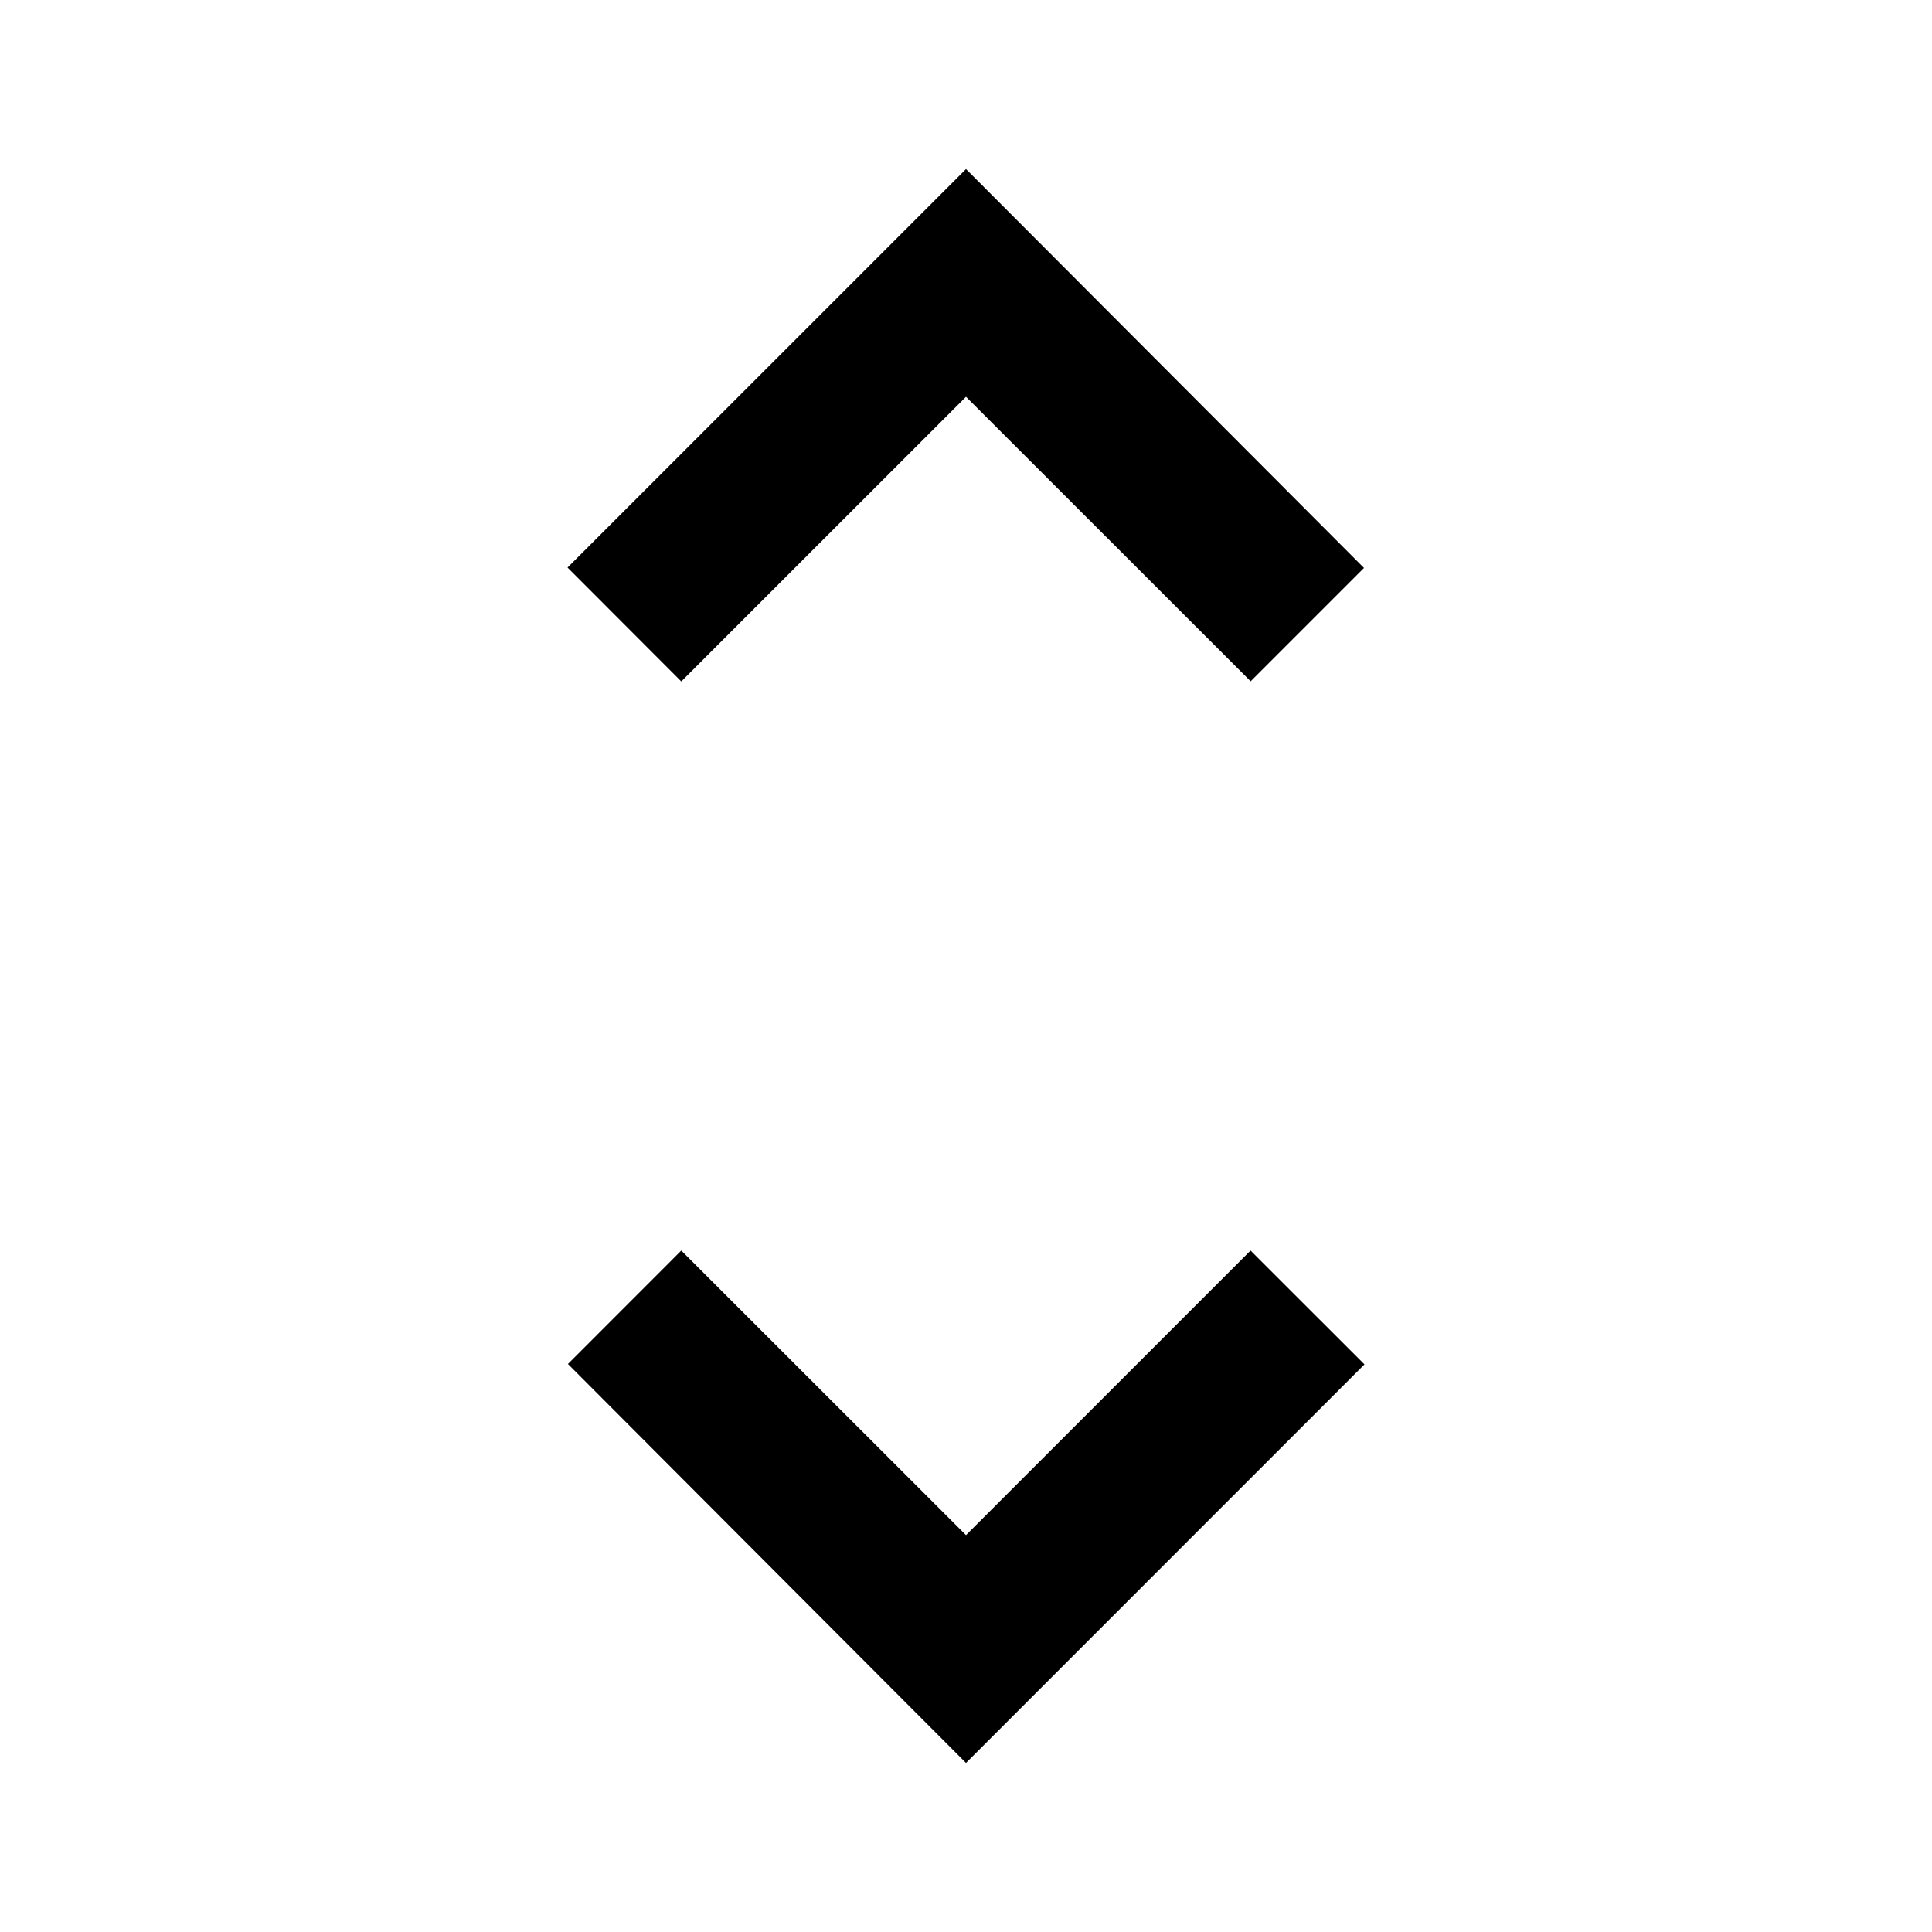
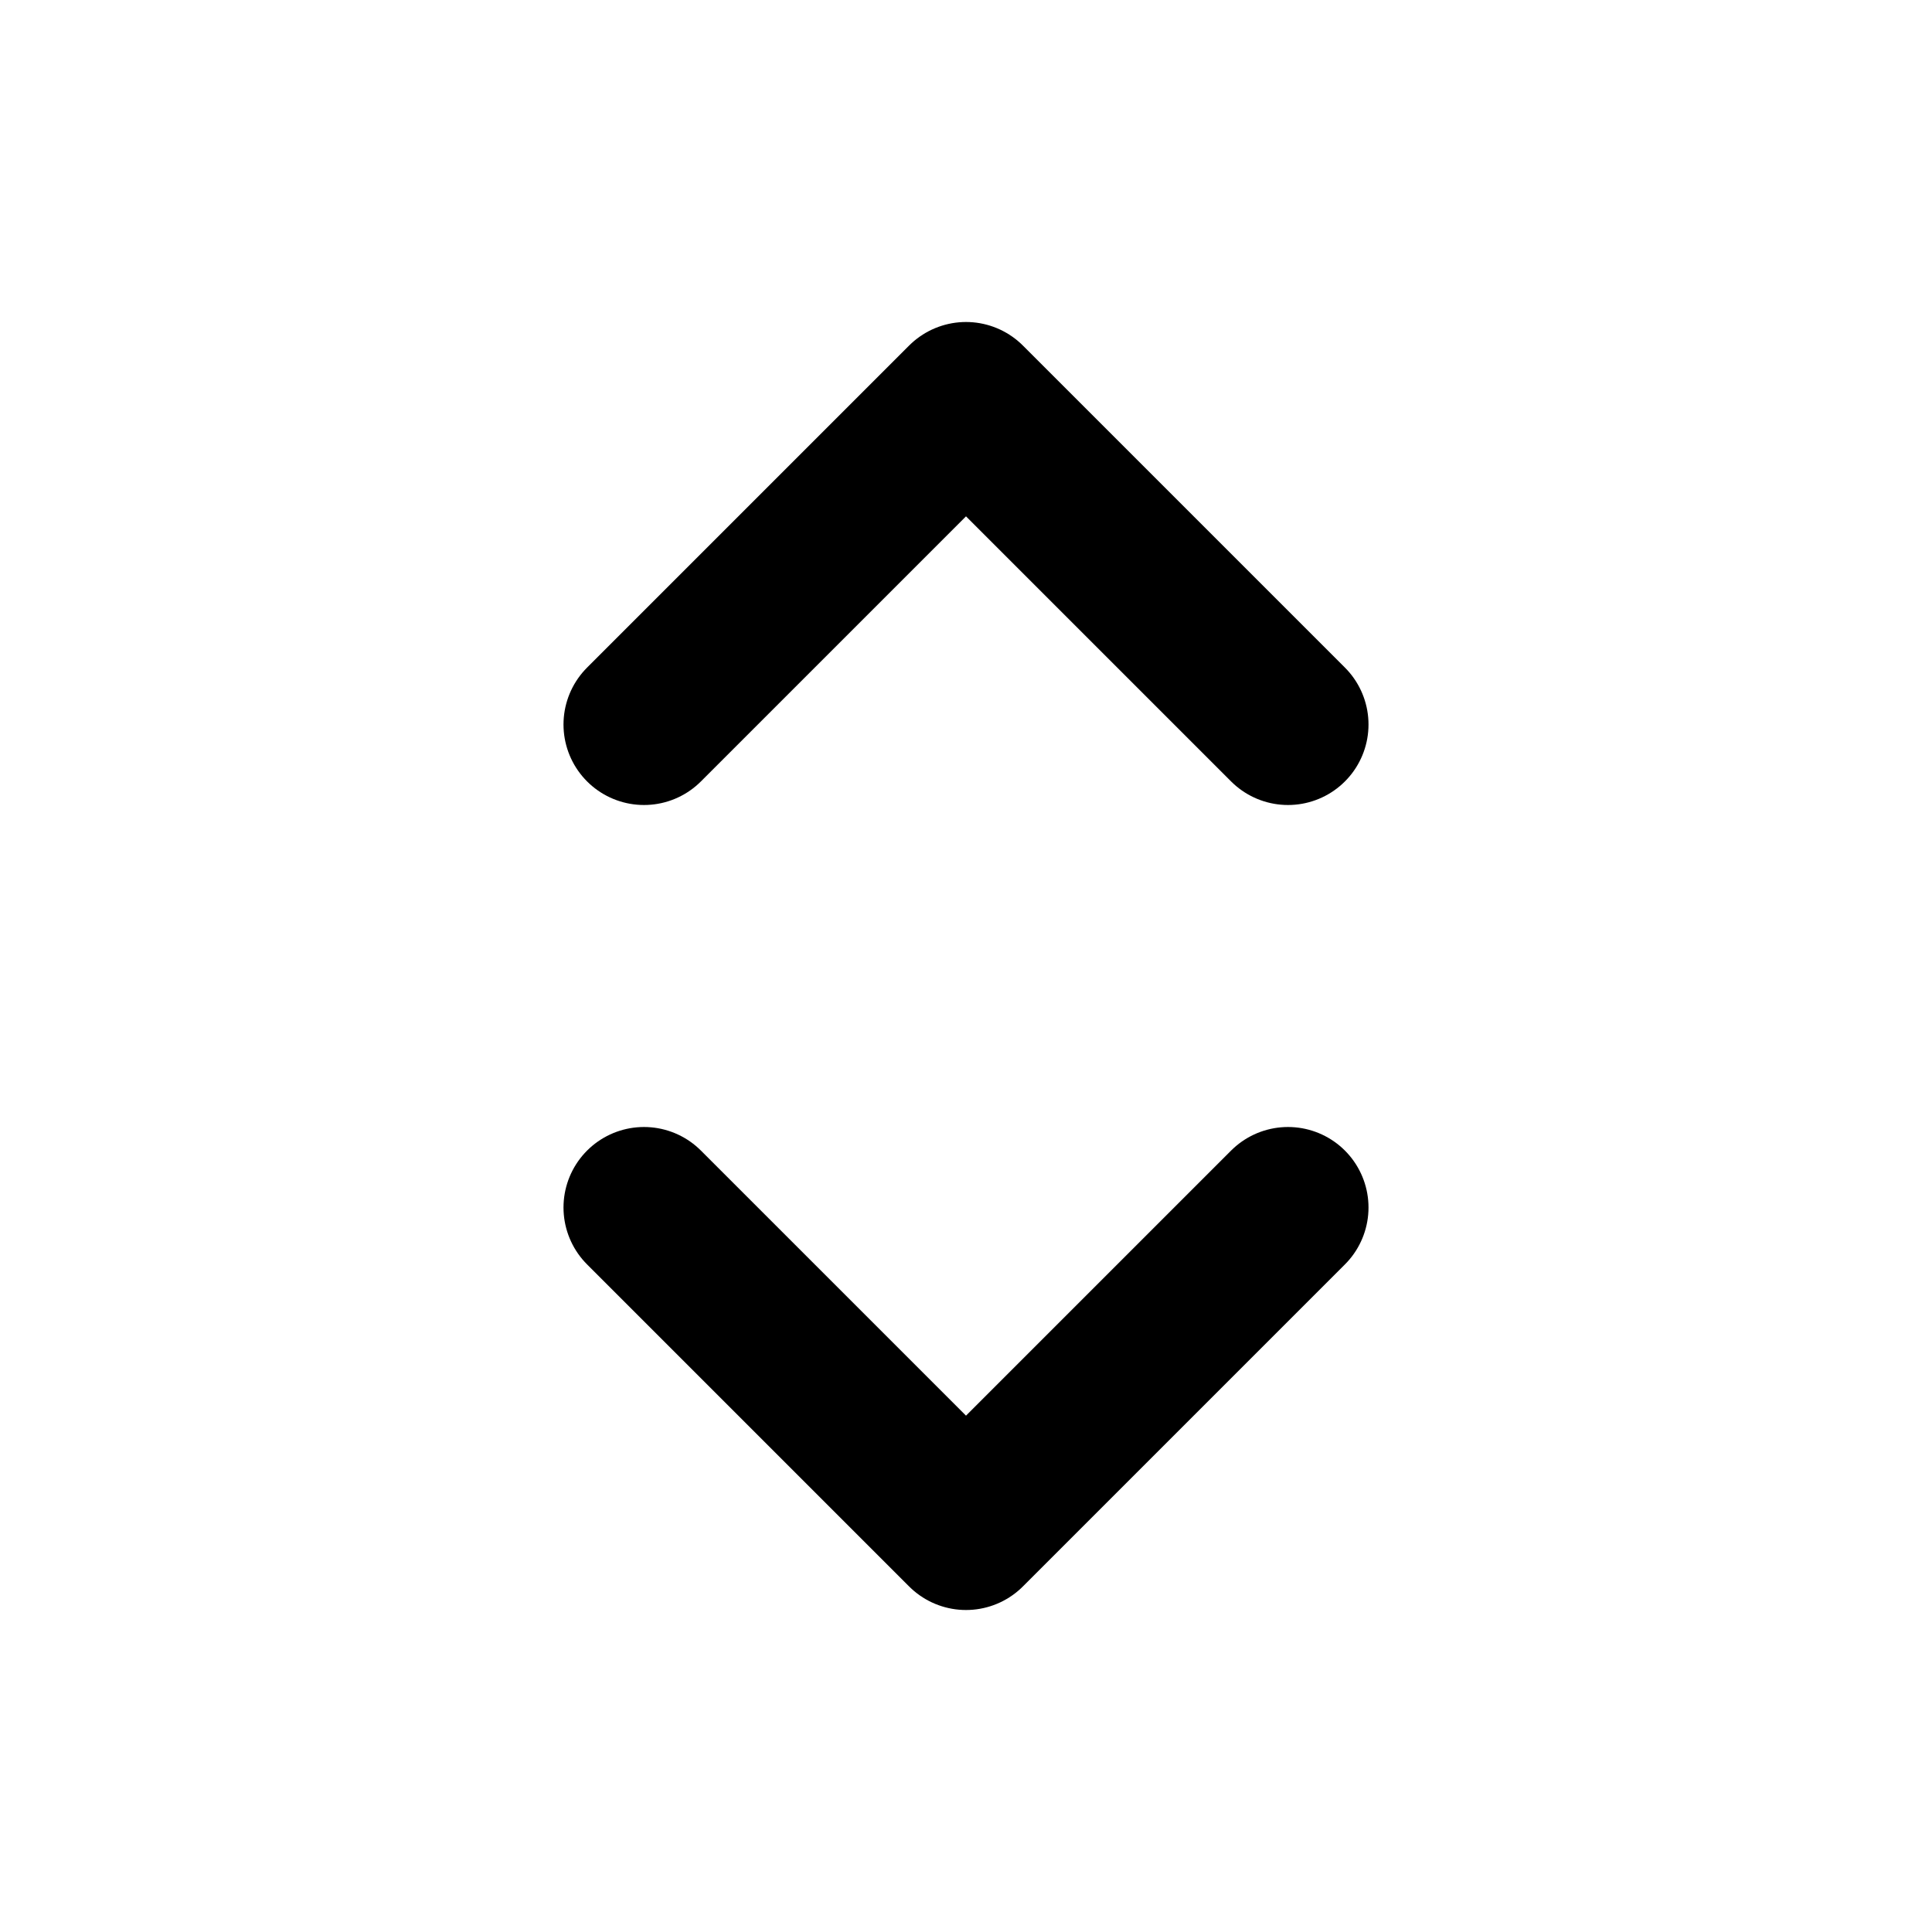
<svg xmlns="http://www.w3.org/2000/svg" viewBox="0 0 24 24" fill="none">
-   <path d="M12 21.9L7.055 16.944L8.463 15.535L12 19.07L15.535 15.535L16.95 16.949L12 21.9ZM8.463 8.465L7.05 7.05L12 2.1L16.944 7.055L15.536 8.463L12 4.929L8.464 8.464L8.463 8.465Z" fill="currentColor" />
+   <g id="Arrow / Unfold_More">
+     <path id="Vector" d="M16 15L12 19L8 15M8 9L12 5L16 9" stroke="currentColor" stroke-width="2" stroke-linecap="round" stroke-linejoin="round" />
+   </g>
</svg>
